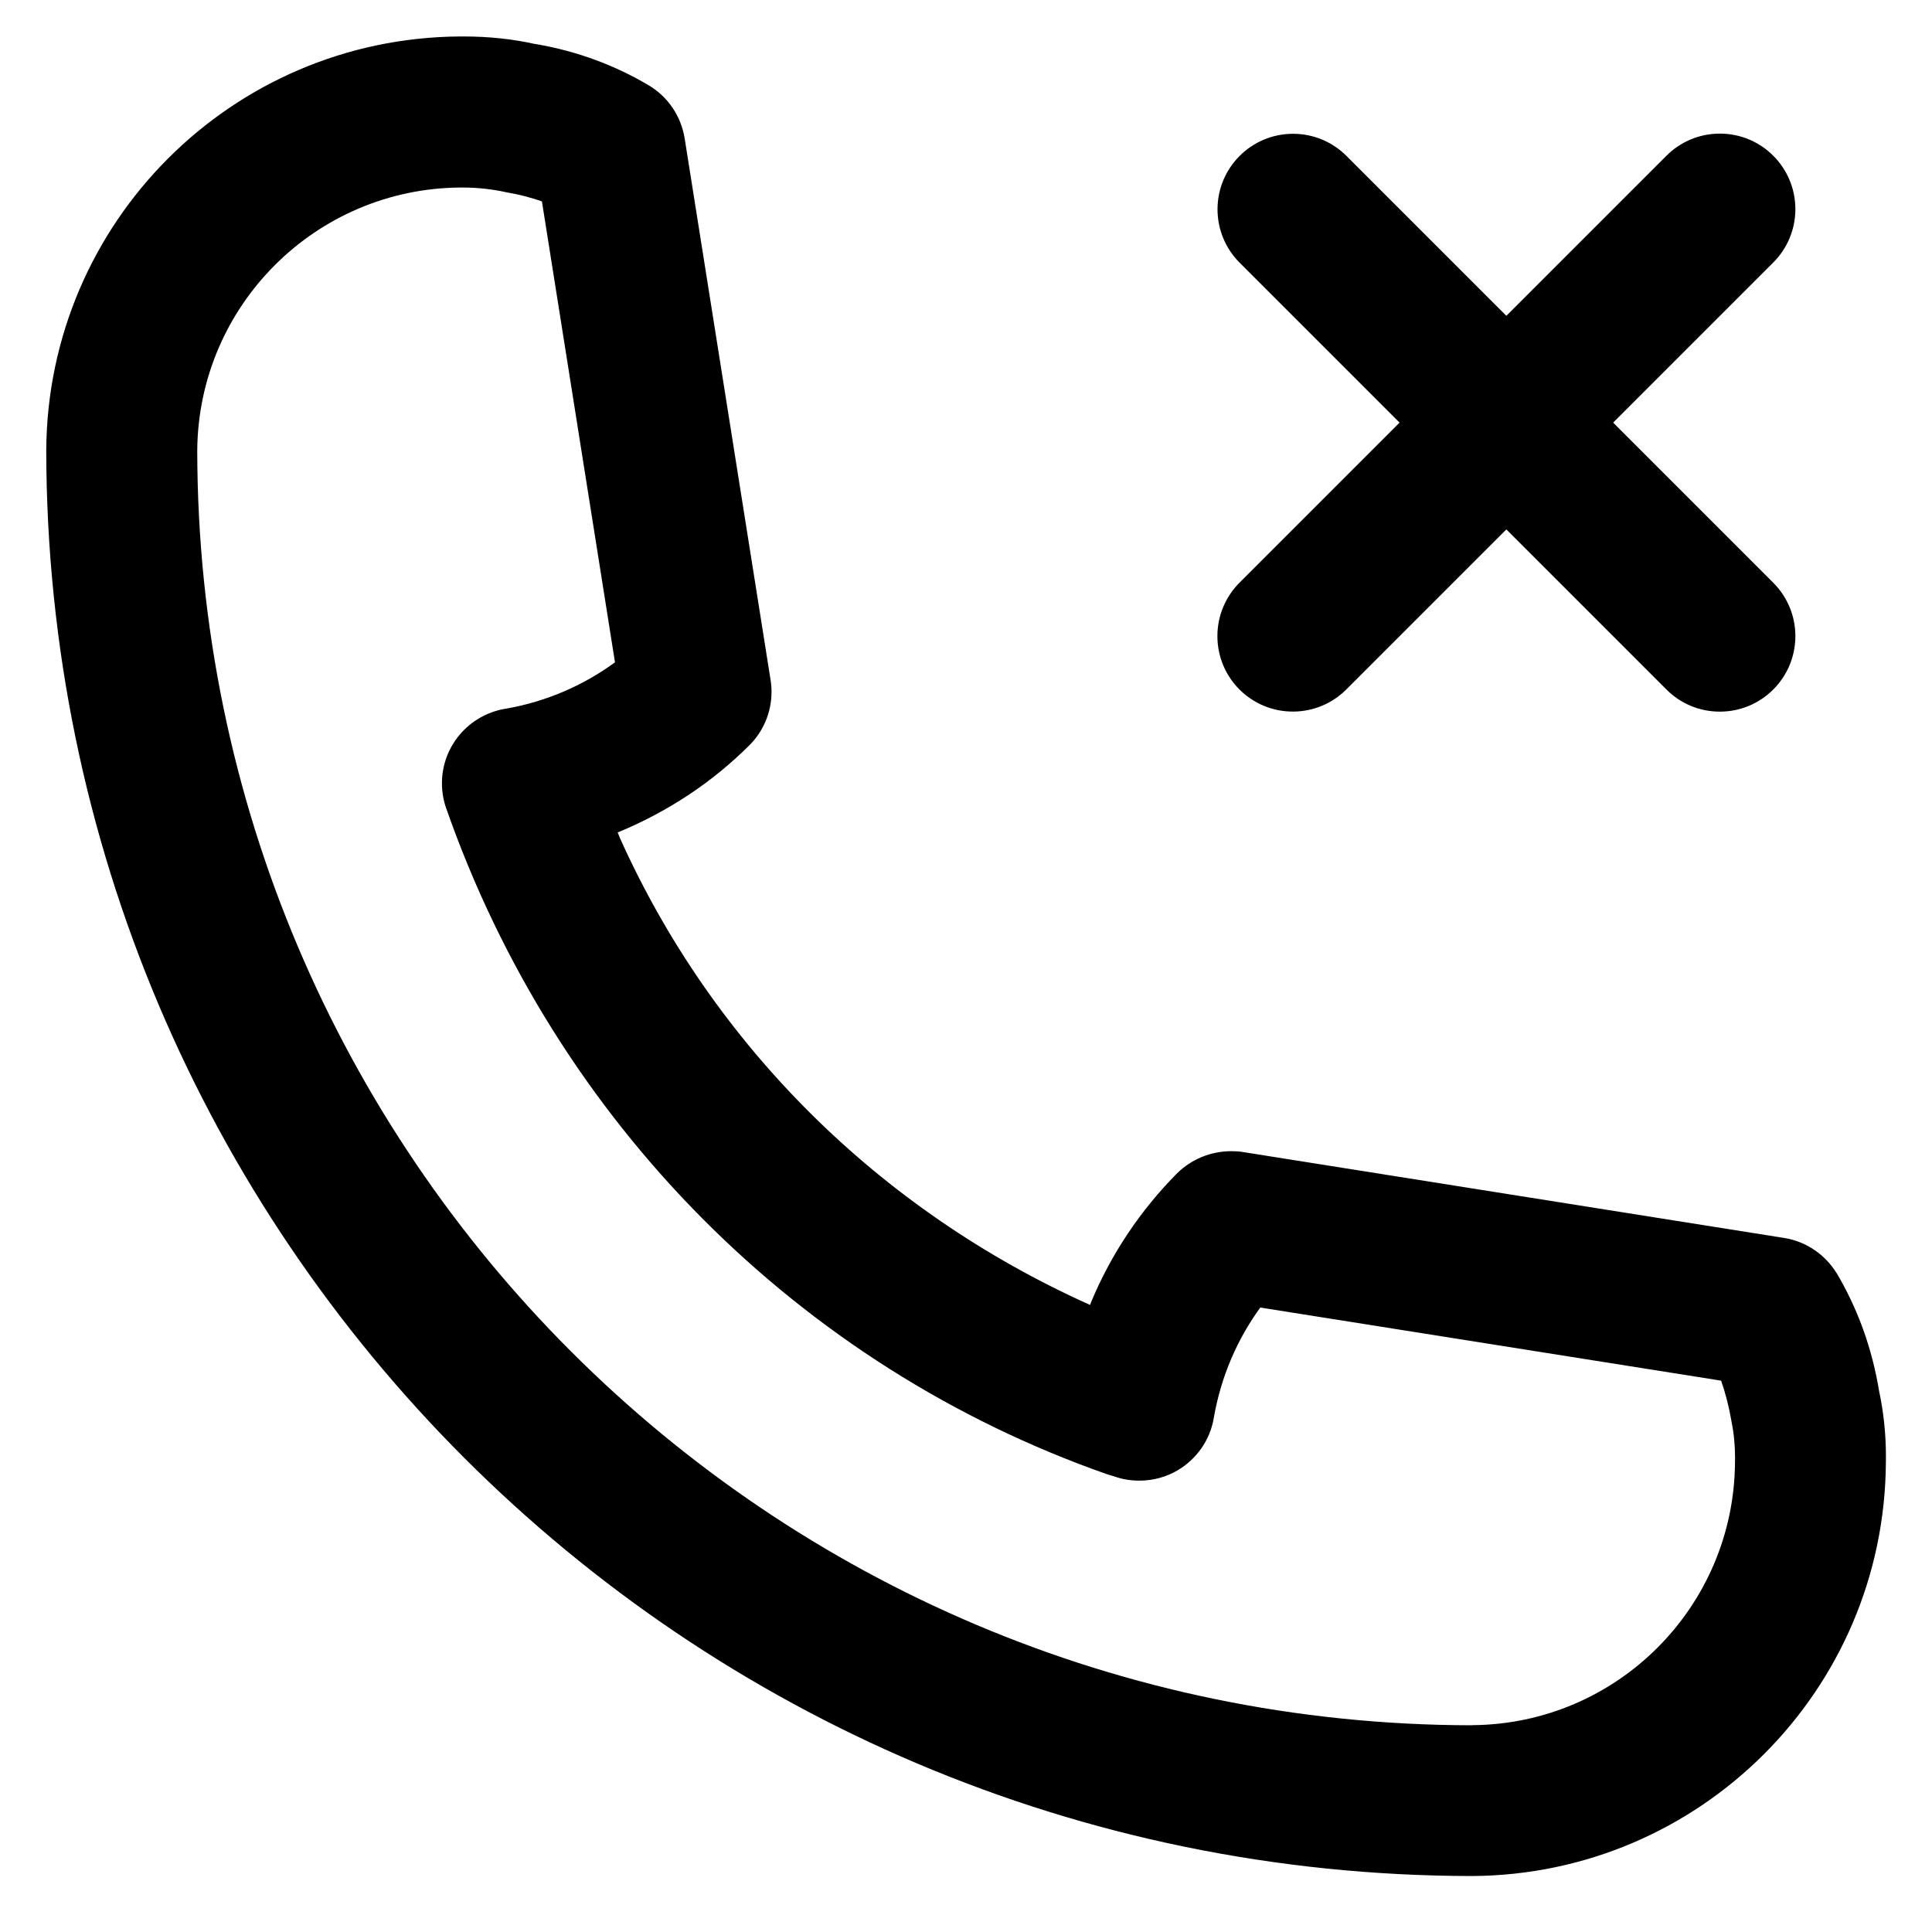
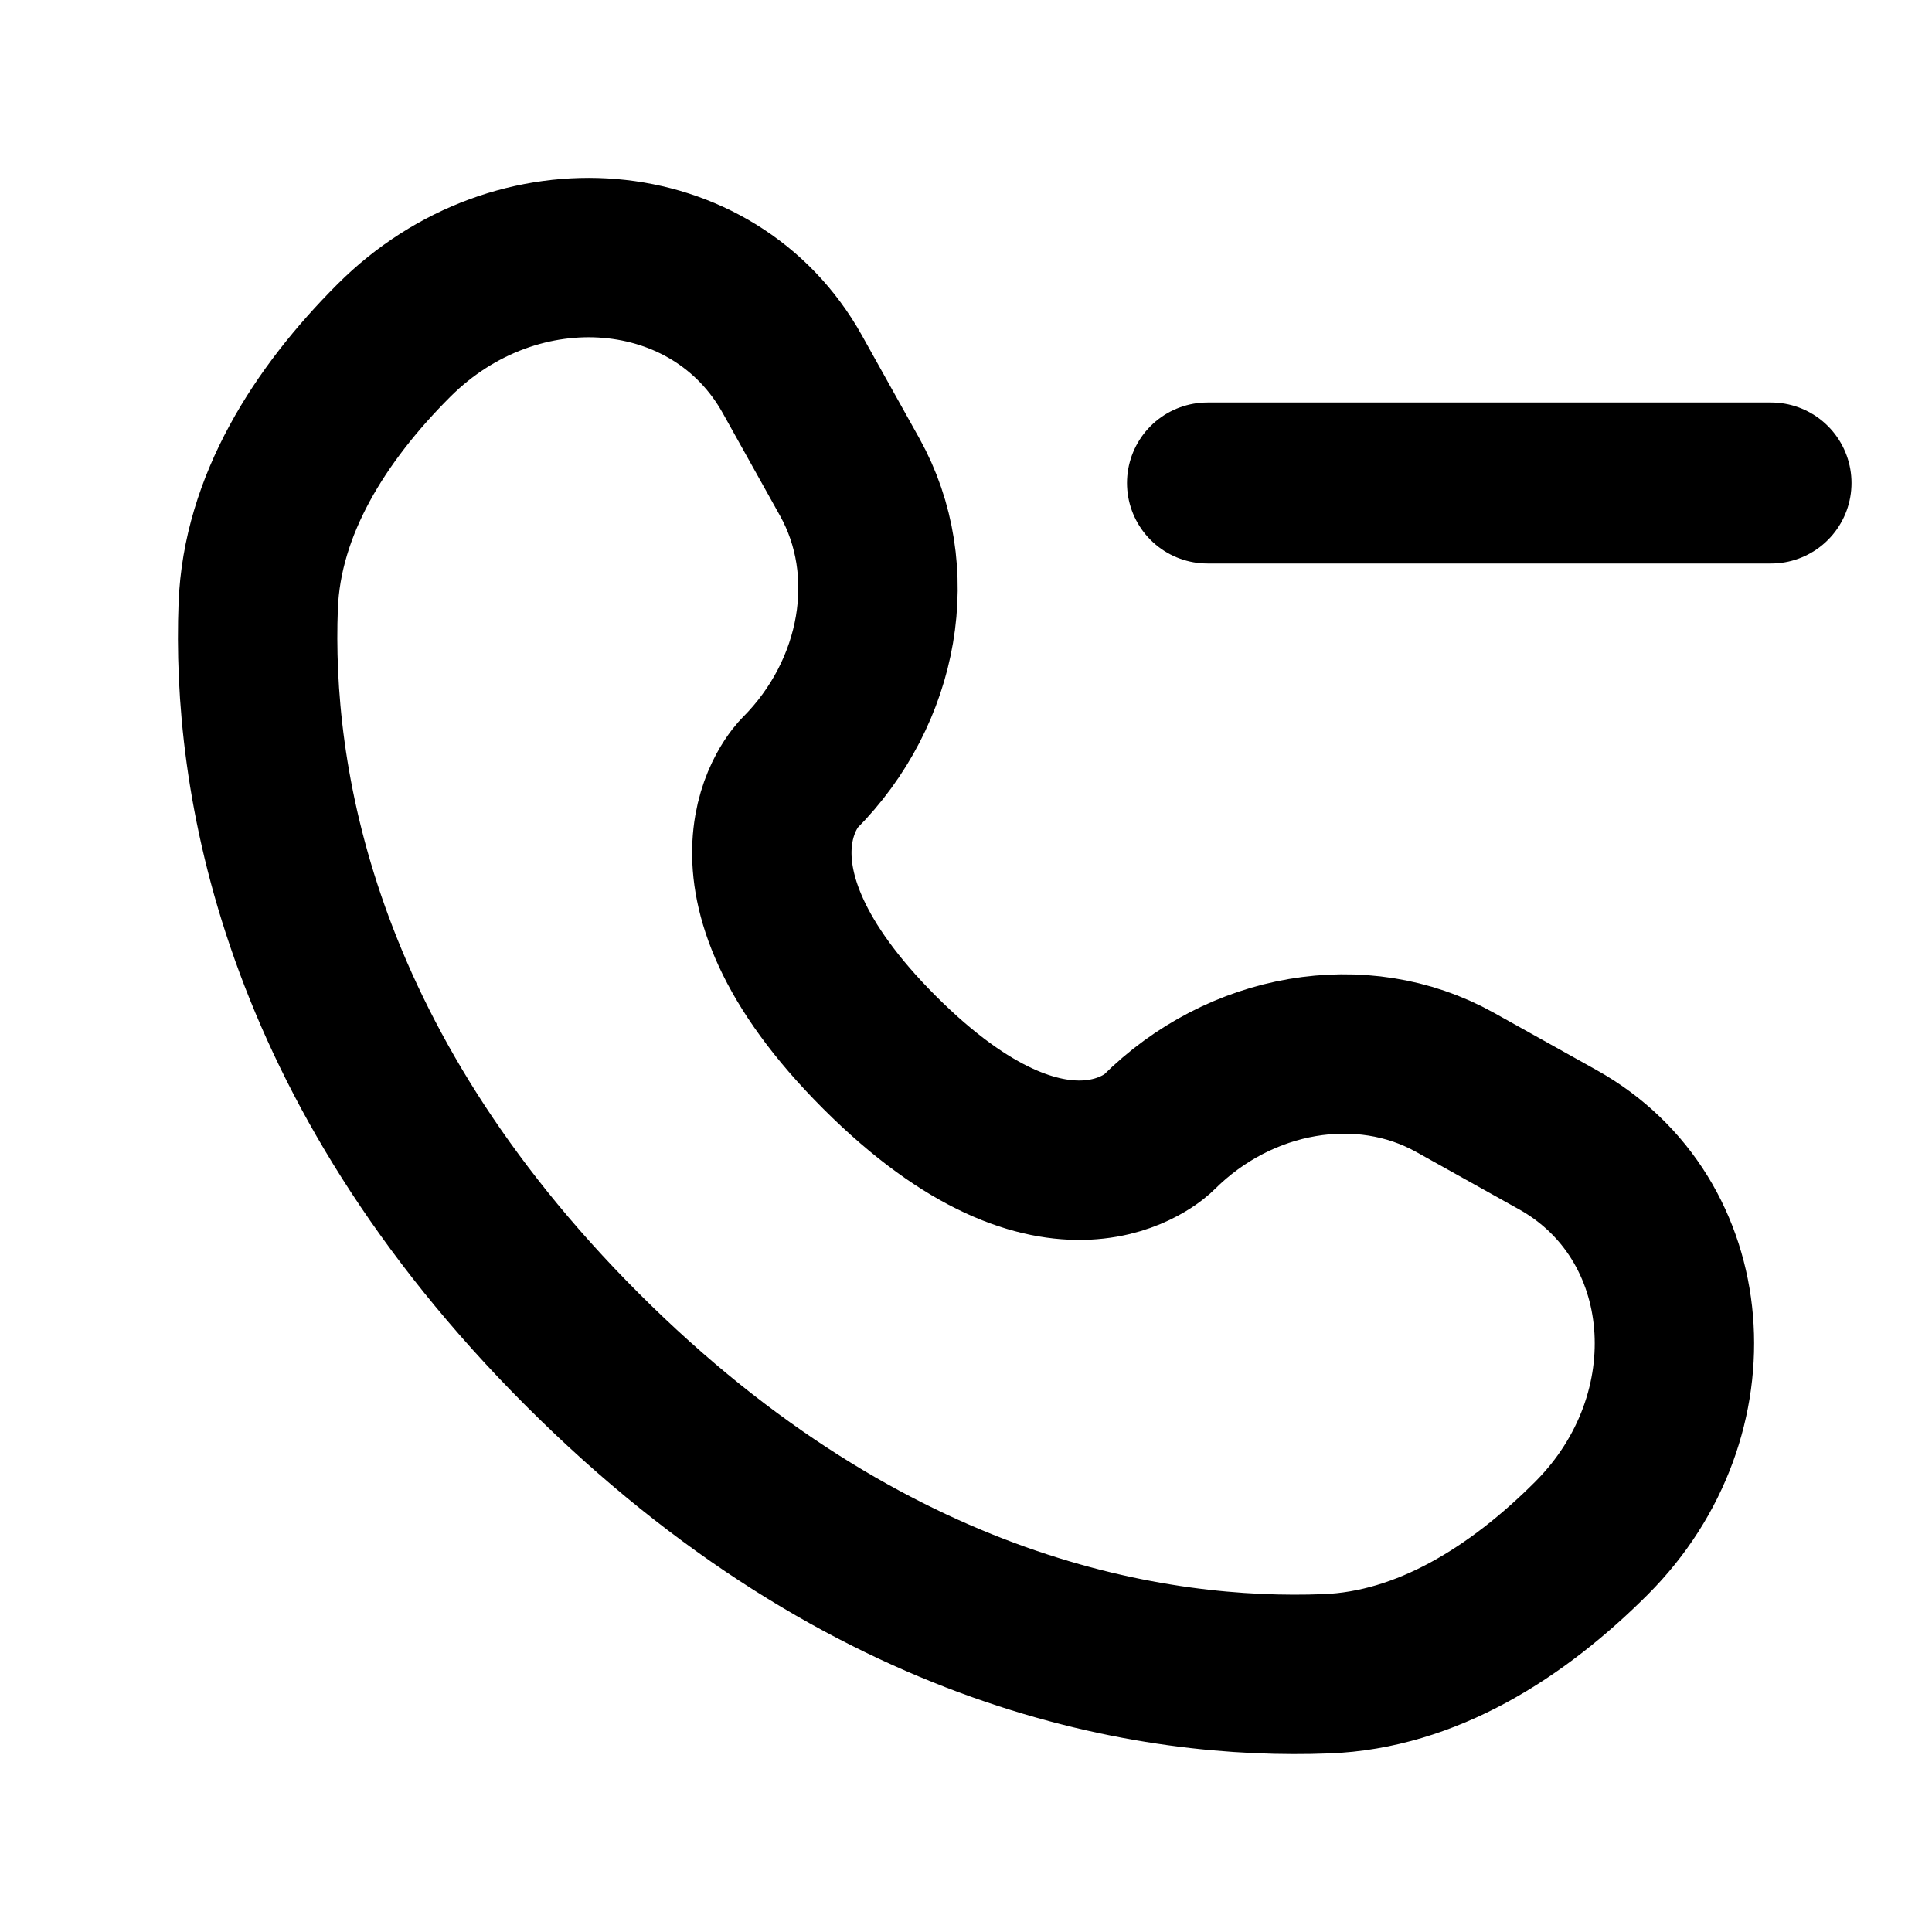
- <svg xmlns="http://www.w3.org/2000/svg" fill="currentColor" width="24" height="24" viewBox="0 0 32 32" version="1.1">
-   <path d="M31.129 23.072c-0.118-0.743-0.365-1.409-0.719-2.004l0.014 0.026c-0.189-0.31-0.502-0.529-0.868-0.589l-0.007-0.001-8.969-1.424c-0.056-0.009-0.12-0.013-0.185-0.013-0.348 0-0.664 0.138-0.895 0.363l0-0c-0.605 0.609-1.094 1.334-1.429 2.14l-0.016 0.044c-3.506-1.573-6.252-4.319-7.785-7.729l-0.039-0.097c0.849-0.351 1.574-0.839 2.182-1.445l-0 0c0.226-0.226 0.366-0.539 0.366-0.885 0-0.069-0.006-0.137-0.017-0.204l0.001 0.007-1.423-8.97c-0.061-0.374-0.281-0.688-0.587-0.873l-0.006-0.003c-0.546-0.327-1.185-0.568-1.866-0.684l-0.033-0.005c-0.349-0.078-0.75-0.122-1.161-0.122-0.024 0-0.047 0-0.071 0l0.004-0h-0.010c-3.772 0.028-6.821 3.081-6.844 6.851v0.002c0.015 13.037 10.579 23.601 23.615 23.616h0.001c3.776-0.022 6.831-3.076 6.854-6.849v-0.002c0.001-0.029 0.001-0.063 0.001-0.098 0-0.373-0.039-0.737-0.114-1.088l0.006 0.034zM24.383 28.576c-11.657-0.013-21.103-9.459-21.116-21.115v-0.001c0.019-2.399 1.961-4.338 4.359-4.354h0.001c0.010-0 0.023-0 0.035-0 0.249 0 0.492 0.027 0.726 0.079l-0.022-0.004c0.233 0.039 0.438 0.093 0.635 0.163l-0.025-0.008 1.21 7.634c-0.516 0.379-1.135 0.651-1.807 0.768l-0.026 0.004c-0.591 0.107-1.033 0.618-1.033 1.232 0 0.146 0.025 0.286 0.071 0.416l-0.003-0.009c1.824 5.217 5.859 9.252 10.951 11.038l0.125 0.038c0.121 0.043 0.261 0.067 0.407 0.067 0.234 0 0.452-0.063 0.64-0.174l-0.006 0.003c0.311-0.184 0.532-0.492 0.597-0.854l0.001-0.008c0.121-0.698 0.393-1.317 0.78-1.846l-0.009 0.012 7.633 1.211c0.068 0.193 0.129 0.425 0.17 0.663l0.004 0.026c0.037 0.177 0.057 0.381 0.057 0.589 0 0.024-0 0.048-0.001 0.073l0-0.004c-0.013 2.4-1.954 4.343-4.352 4.359h-0.002zM20.529 11.42c0.227 0.226 0.539 0.366 0.885 0.366s0.658-0.14 0.885-0.366v0l2.651-2.651 2.651 2.651c0.226 0.227 0.539 0.367 0.885 0.367 0.691 0 1.251-0.56 1.251-1.251 0-0.345-0.14-0.658-0.366-0.884v0l-2.652-2.652 2.652-2.652c0.226-0.226 0.366-0.539 0.366-0.884 0-0.691-0.56-1.251-1.251-1.251-0.346 0-0.658 0.14-0.885 0.367v0l-2.651 2.651-2.651-2.651c-0.226-0.225-0.538-0.364-0.882-0.364-0.691 0-1.251 0.56-1.251 1.251 0 0.344 0.139 0.655 0.363 0.881l2.652 2.652-2.652 2.652c-0.225 0.227-0.365 0.539-0.365 0.884s0.139 0.657 0.365 0.884l-0-0z" />
+ <svg xmlns="http://www.w3.org/2000/svg" width="24" height="24" viewBox="0 0 24 24" fill="none">
+   <g transform="matrix(1.1 0 0 1.1 -1.2 -1.2)">
+     <path d="M10.038 5.316L10.687 6.479C11.272 7.529 11.037 8.905 10.115 9.828C10.115 9.828 10.115 9.828 10.115 9.828C10.115 9.828 8.996 10.947 11.024 12.976C13.053 15.004 14.171 13.886 14.172 13.885C14.172 13.885 14.172 13.885 14.172 13.885C15.095 12.963 16.471 12.728 17.521 13.313L18.684 13.962C20.269 14.847 20.456 17.069 19.063 18.462C18.226 19.299 17.2 19.951 16.067 19.993C14.159 20.066 10.918 19.583 7.668 16.332C4.417 13.082 3.934 9.841 4.007 7.933C4.05 6.8 4.701 5.774 5.538 4.937C6.931 3.544 9.153 3.731 10.038 5.316Z" stroke="currentColor" stroke-width="1.8" stroke-linecap="round" stroke-linejoin="round" />
+   </g>
+   <path d="M15 6H22" stroke="currentColor" stroke-width="2" stroke-linecap="round" stroke-linejoin="round" />
</svg>
